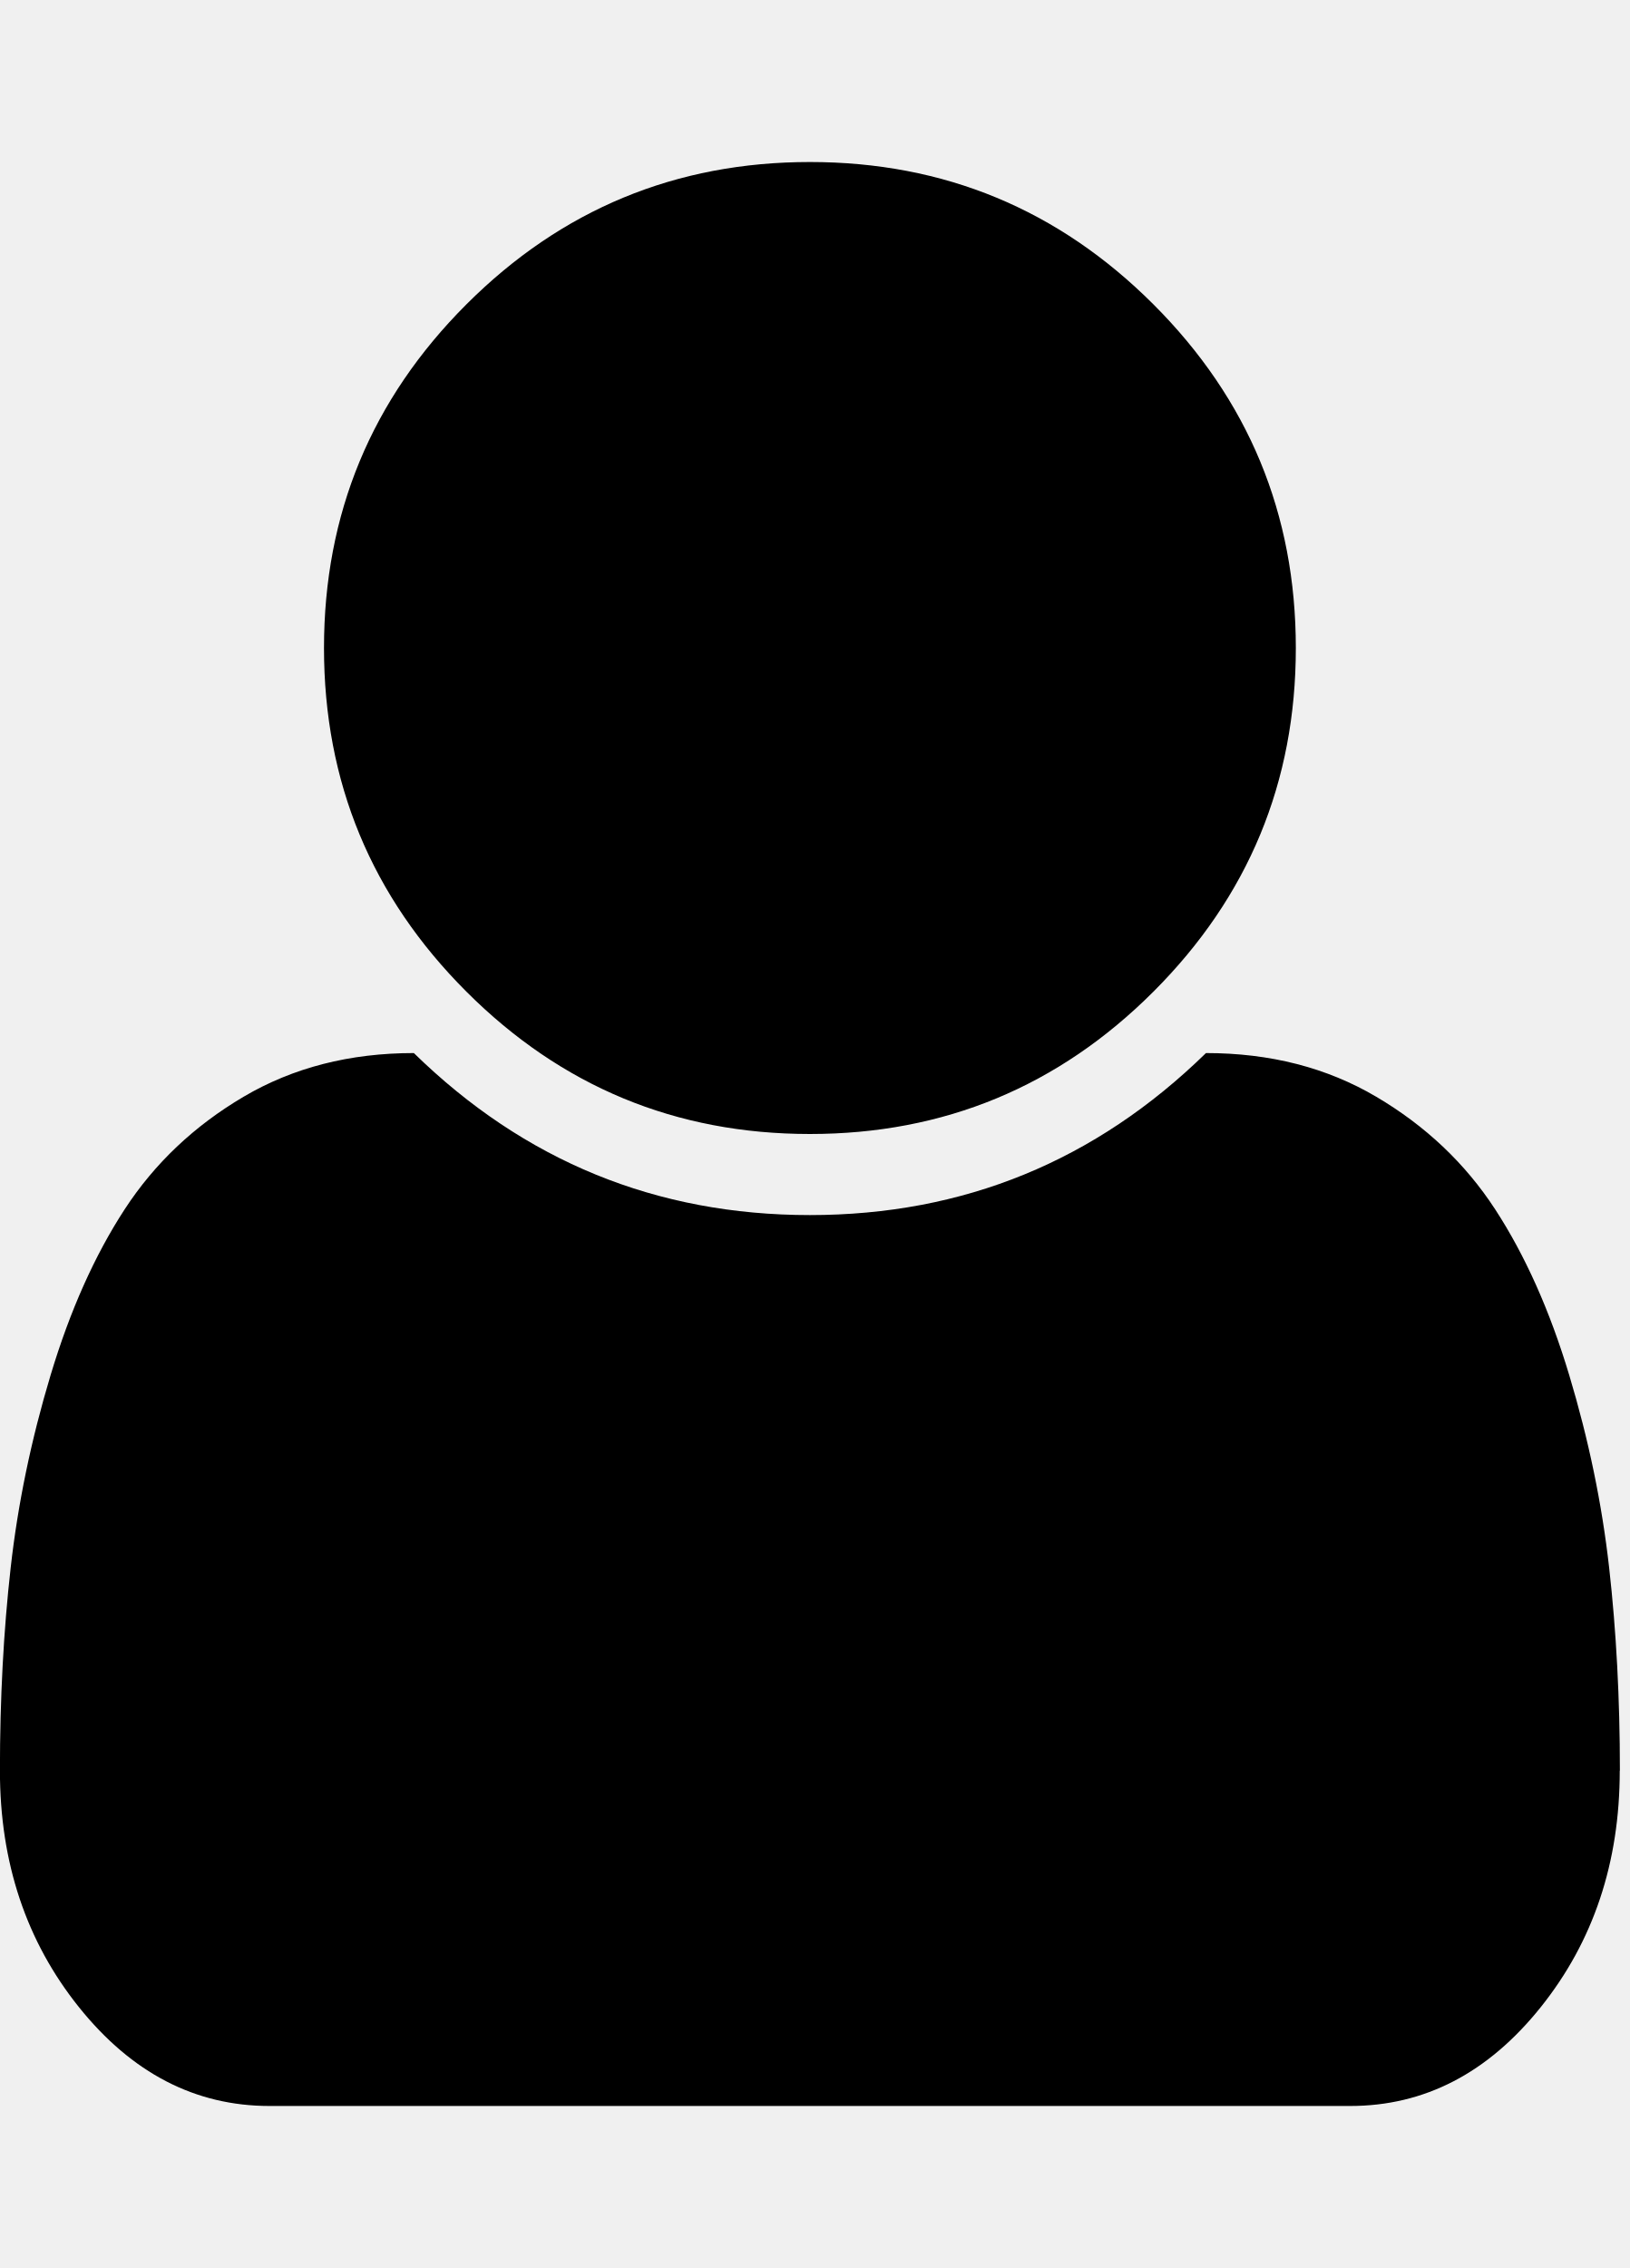
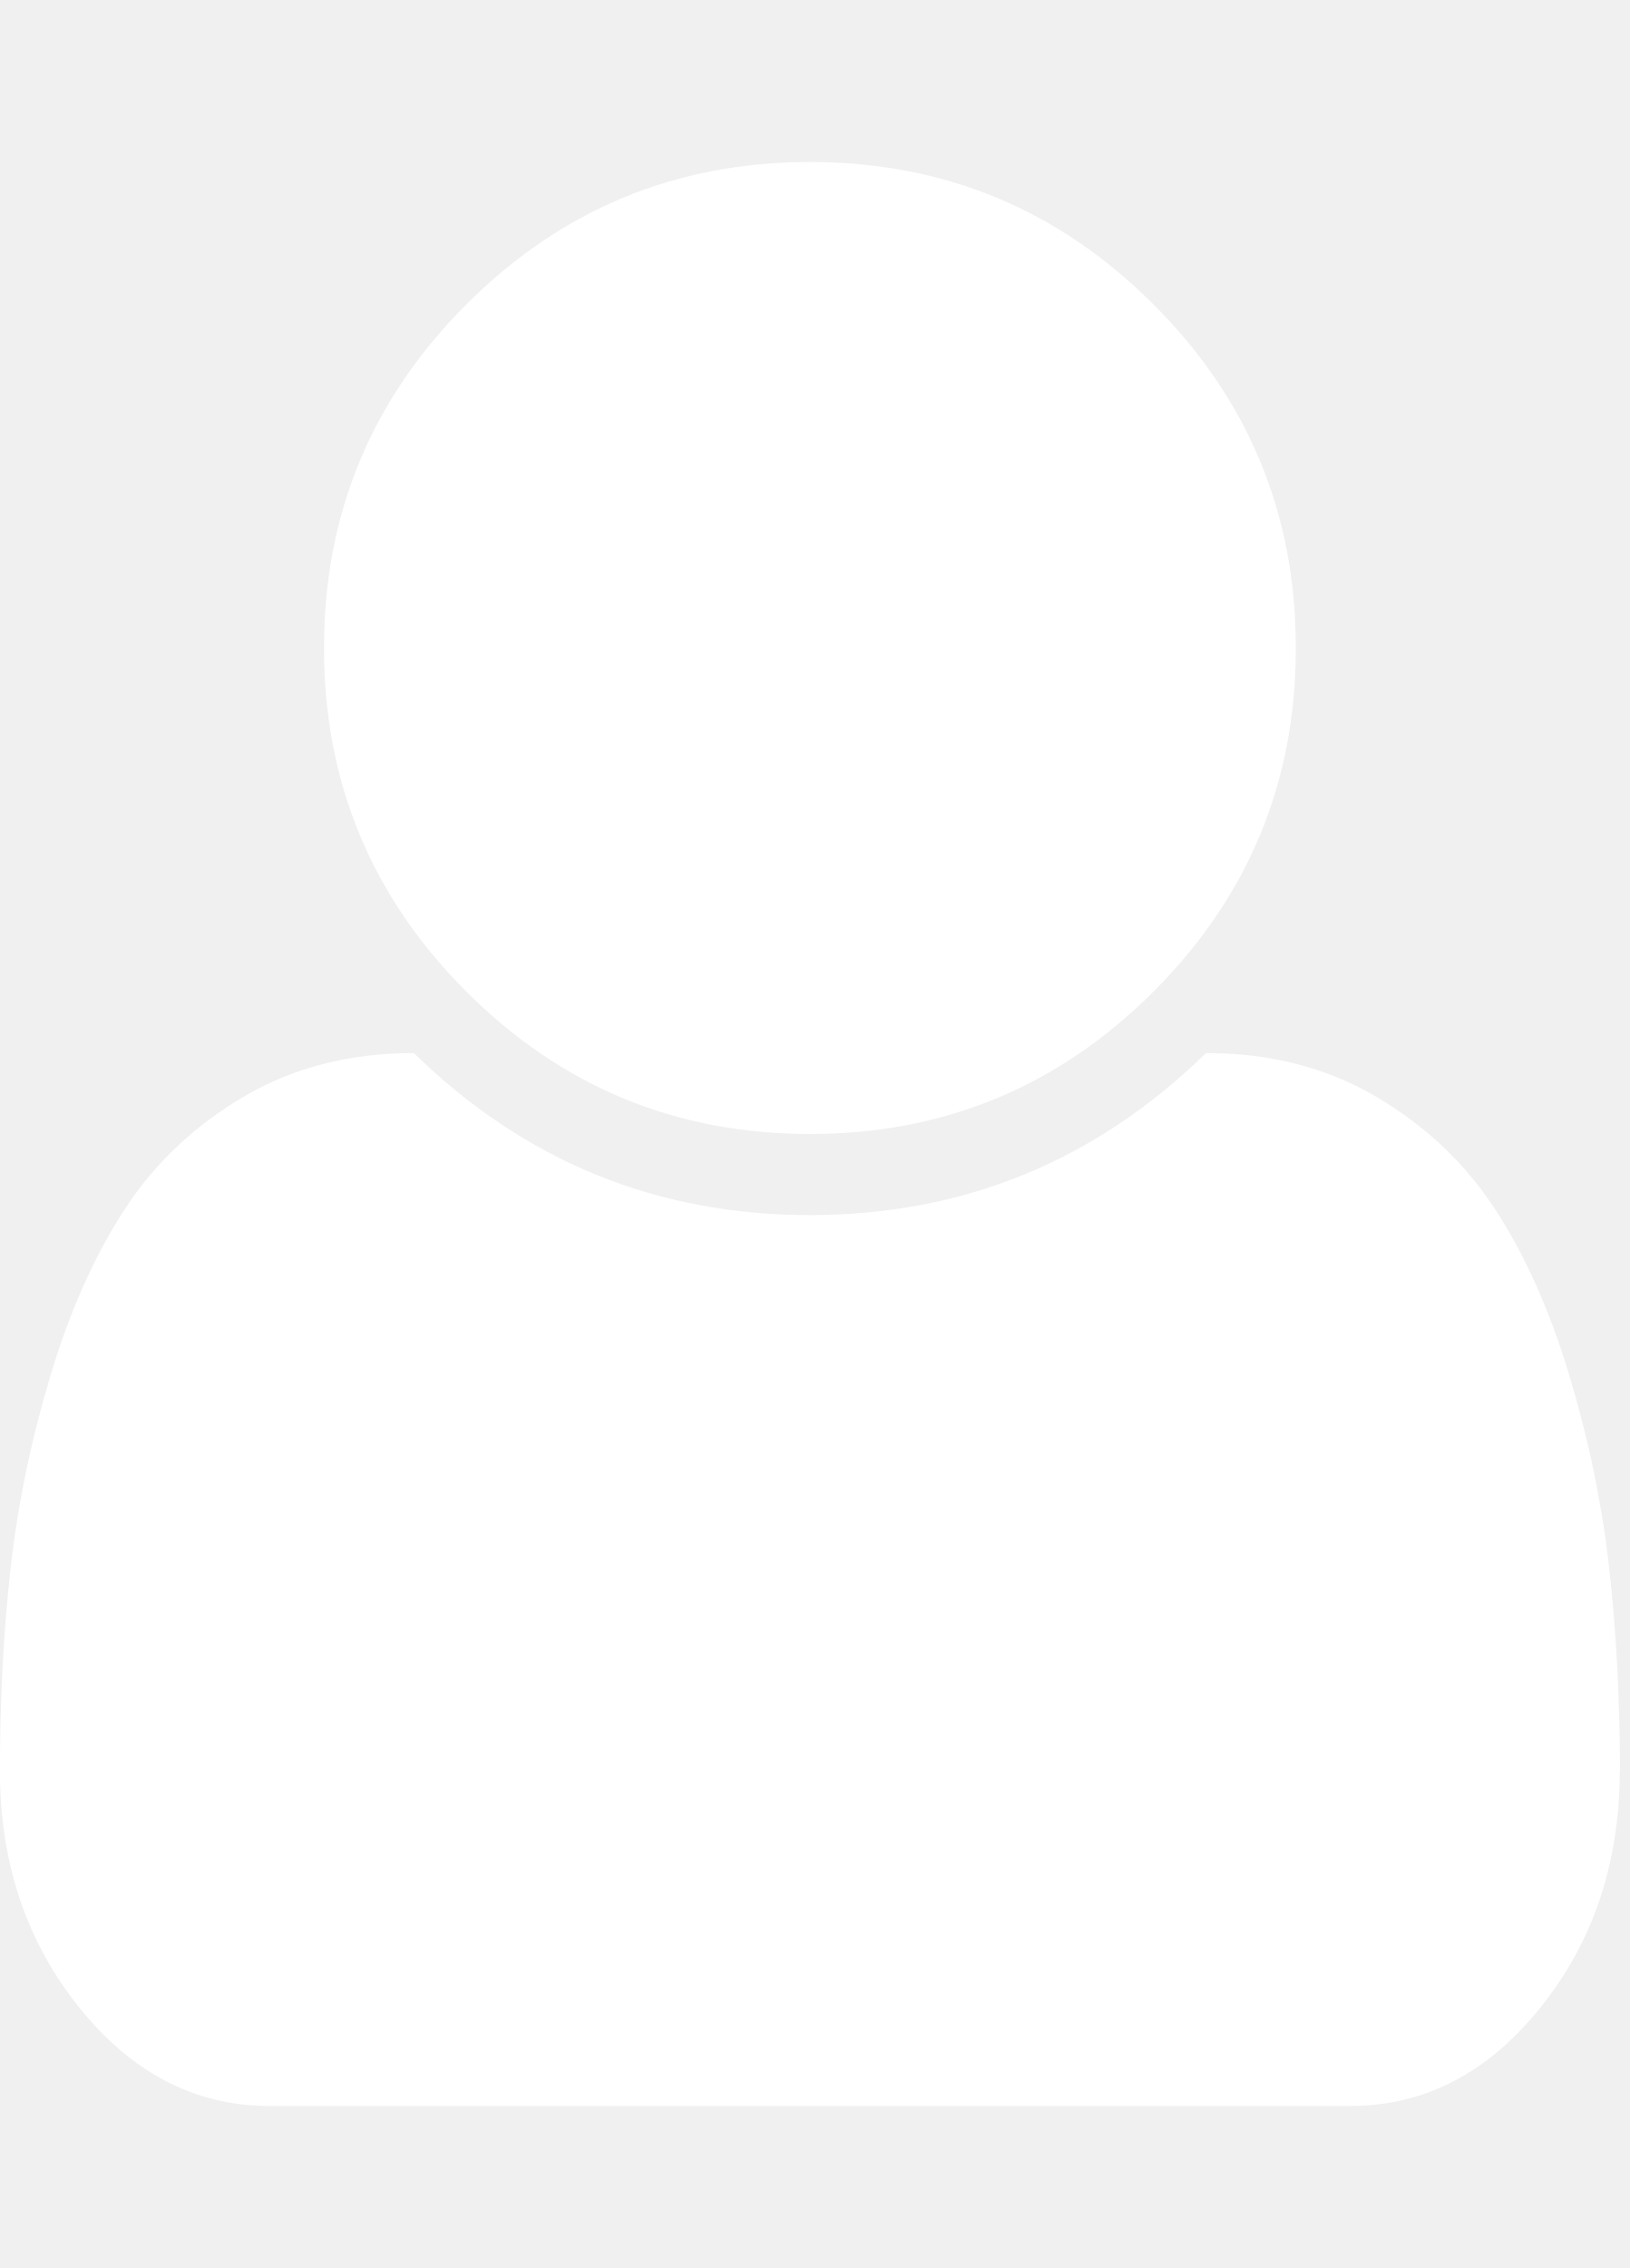
<svg xmlns="http://www.w3.org/2000/svg" version="1.1" width="23" height="32" viewBox="0 0 23 32">
-   <path d="M22.857 24.982q0 1.946-1.116 3.339t-2.688 1.393h-15.25q-1.571 0-2.688-1.393t-1.116-3.339q0-1.518 0.152-2.866t0.563-2.714 1.045-2.339 1.679-1.589 2.402-0.616q2.339 2.286 5.589 2.286t5.589-2.286q1.357 0 2.402 0.616t1.679 1.589 1.045 2.339 0.563 2.714 0.152 2.866zM18.286 9.143q0 2.839-2.009 4.848t-4.848 2.009-4.848-2.009-2.009-4.848 2.009-4.848 4.848-2.009 4.848 2.009 2.009 4.848z" />
+   <path fill="#ffffff" d="M22.857 24.982q0 1.946-1.116 3.339t-2.688 1.393h-15.25q-1.571 0-2.688-1.393t-1.116-3.339q0-1.518 0.152-2.866t0.563-2.714 1.045-2.339 1.679-1.589 2.402-0.616q2.339 2.286 5.589 2.286t5.589-2.286q1.357 0 2.402 0.616t1.679 1.589 1.045 2.339 0.563 2.714 0.152 2.866zM18.286 9.143q0 2.839-2.009 4.848t-4.848 2.009-4.848-2.009-2.009-4.848 2.009-4.848 4.848-2.009 4.848 2.009 2.009 4.848z" />
</svg>
